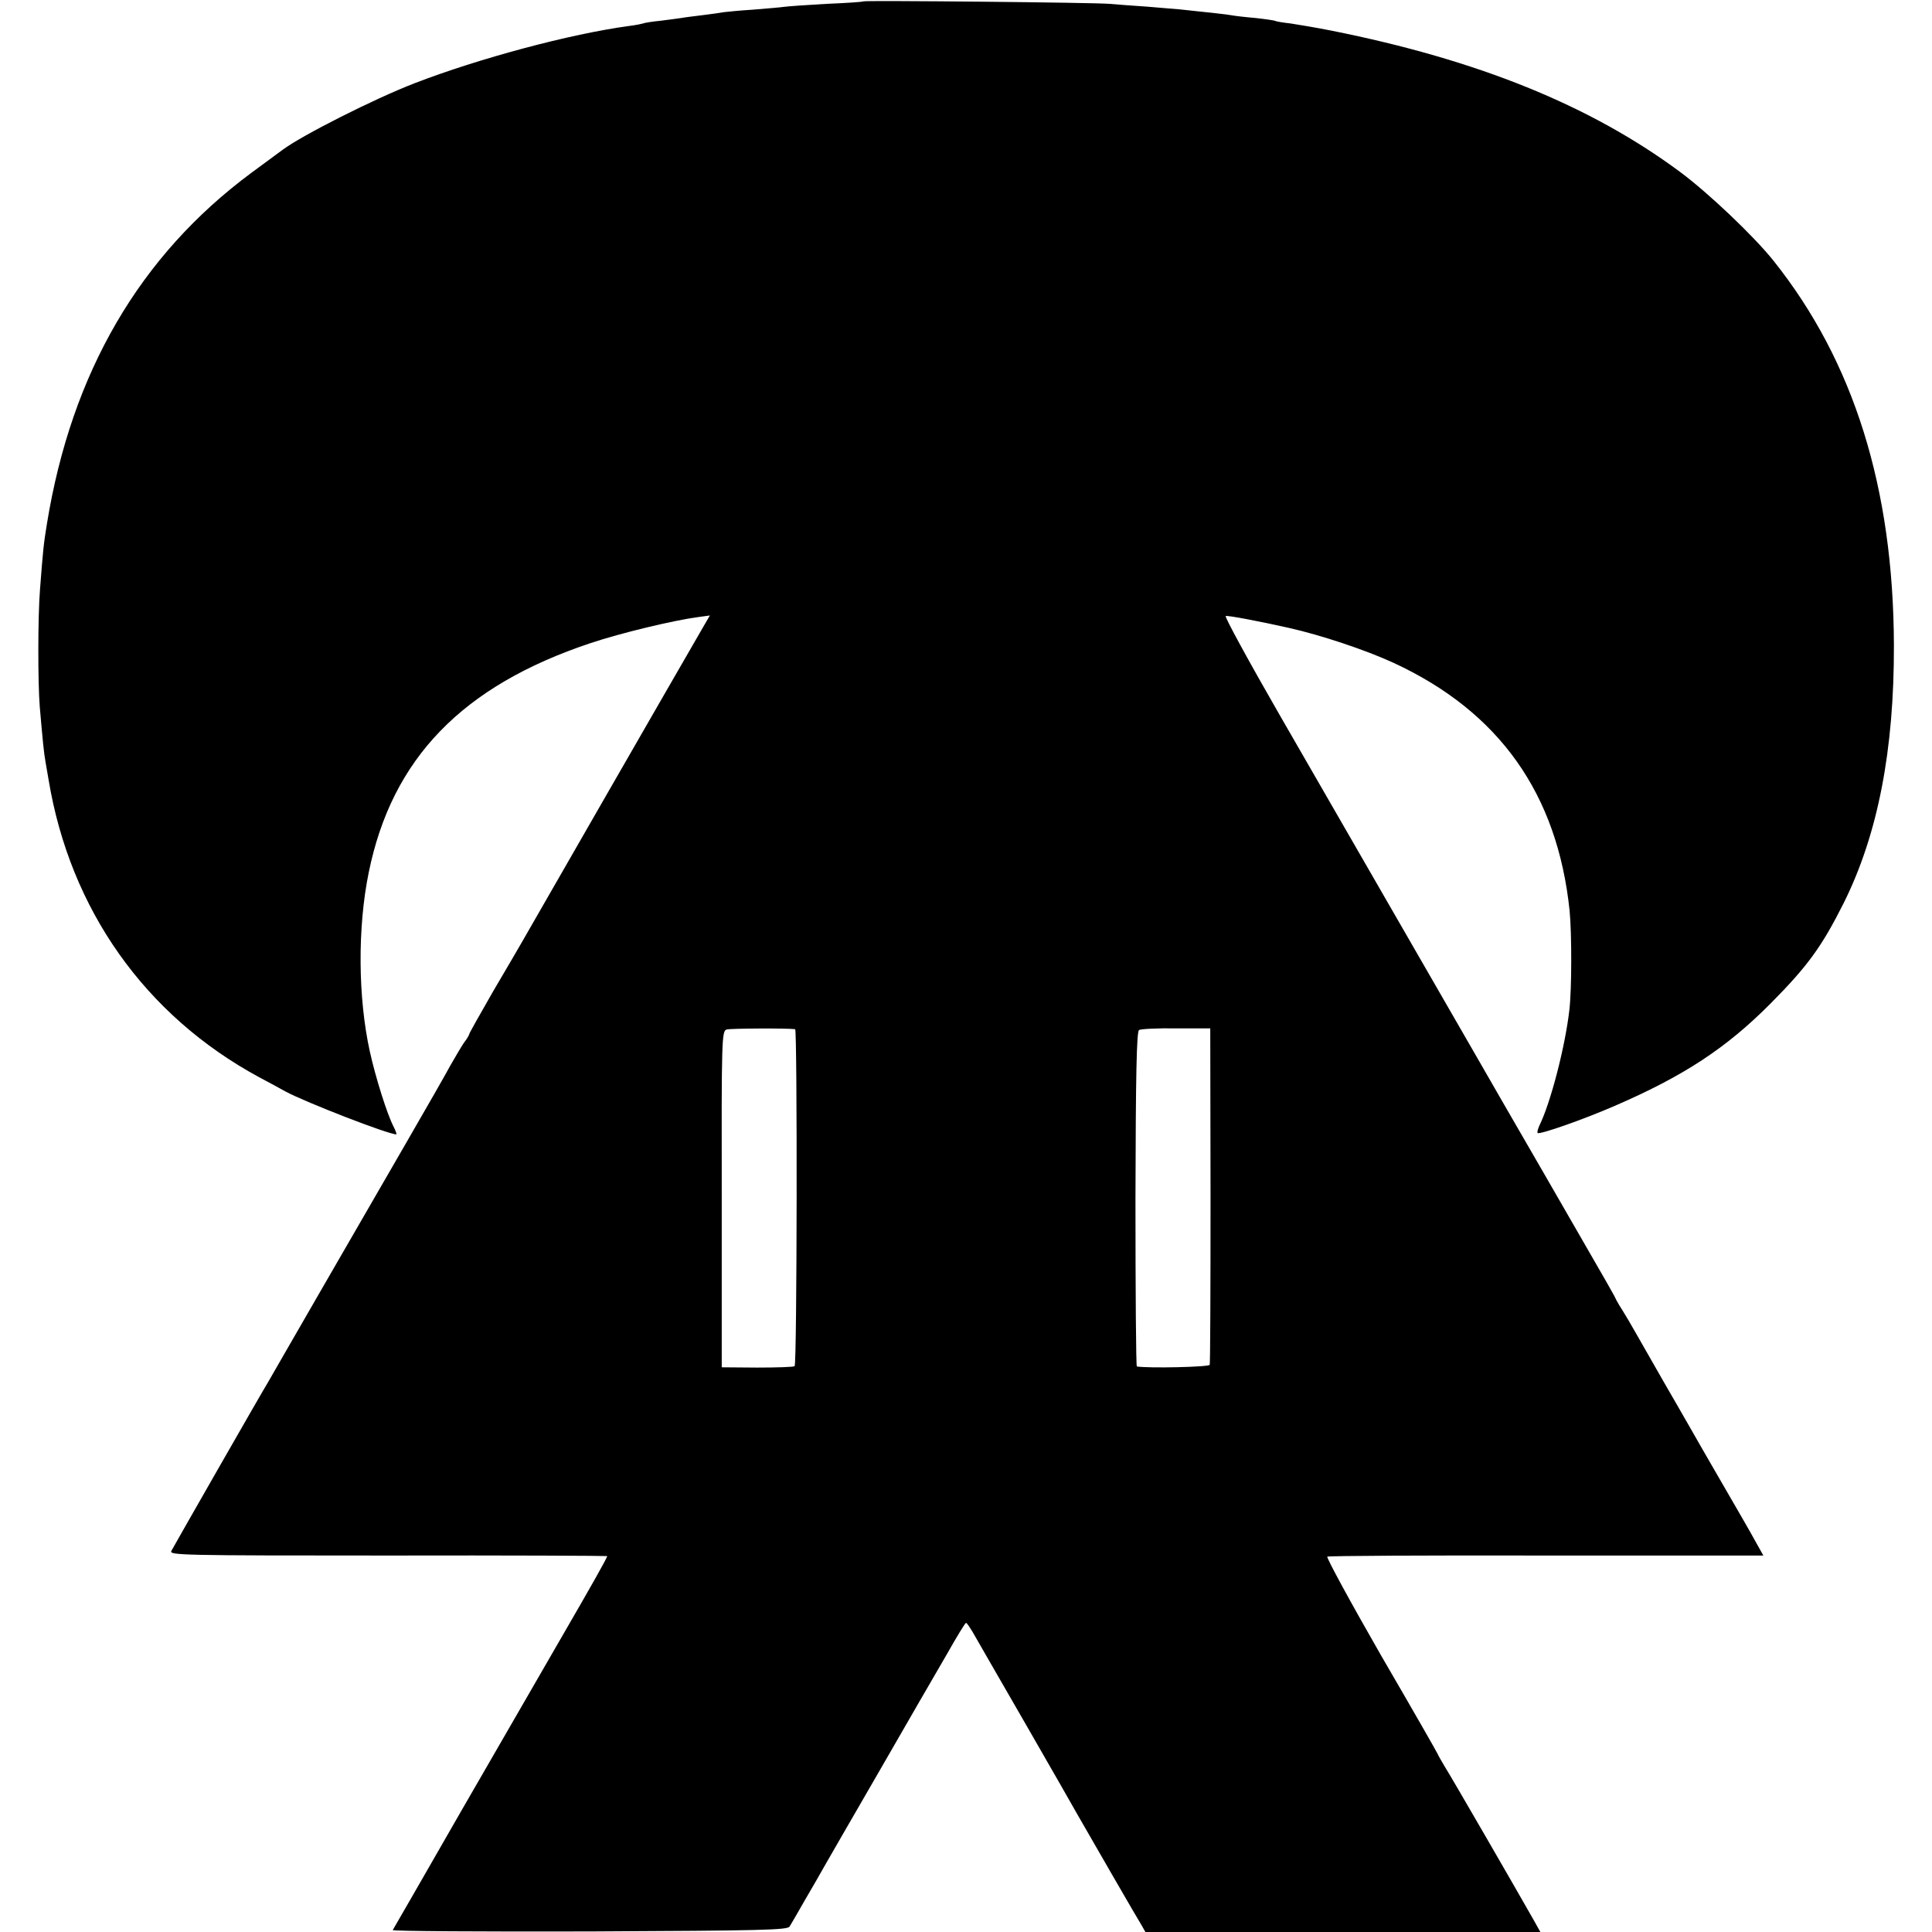
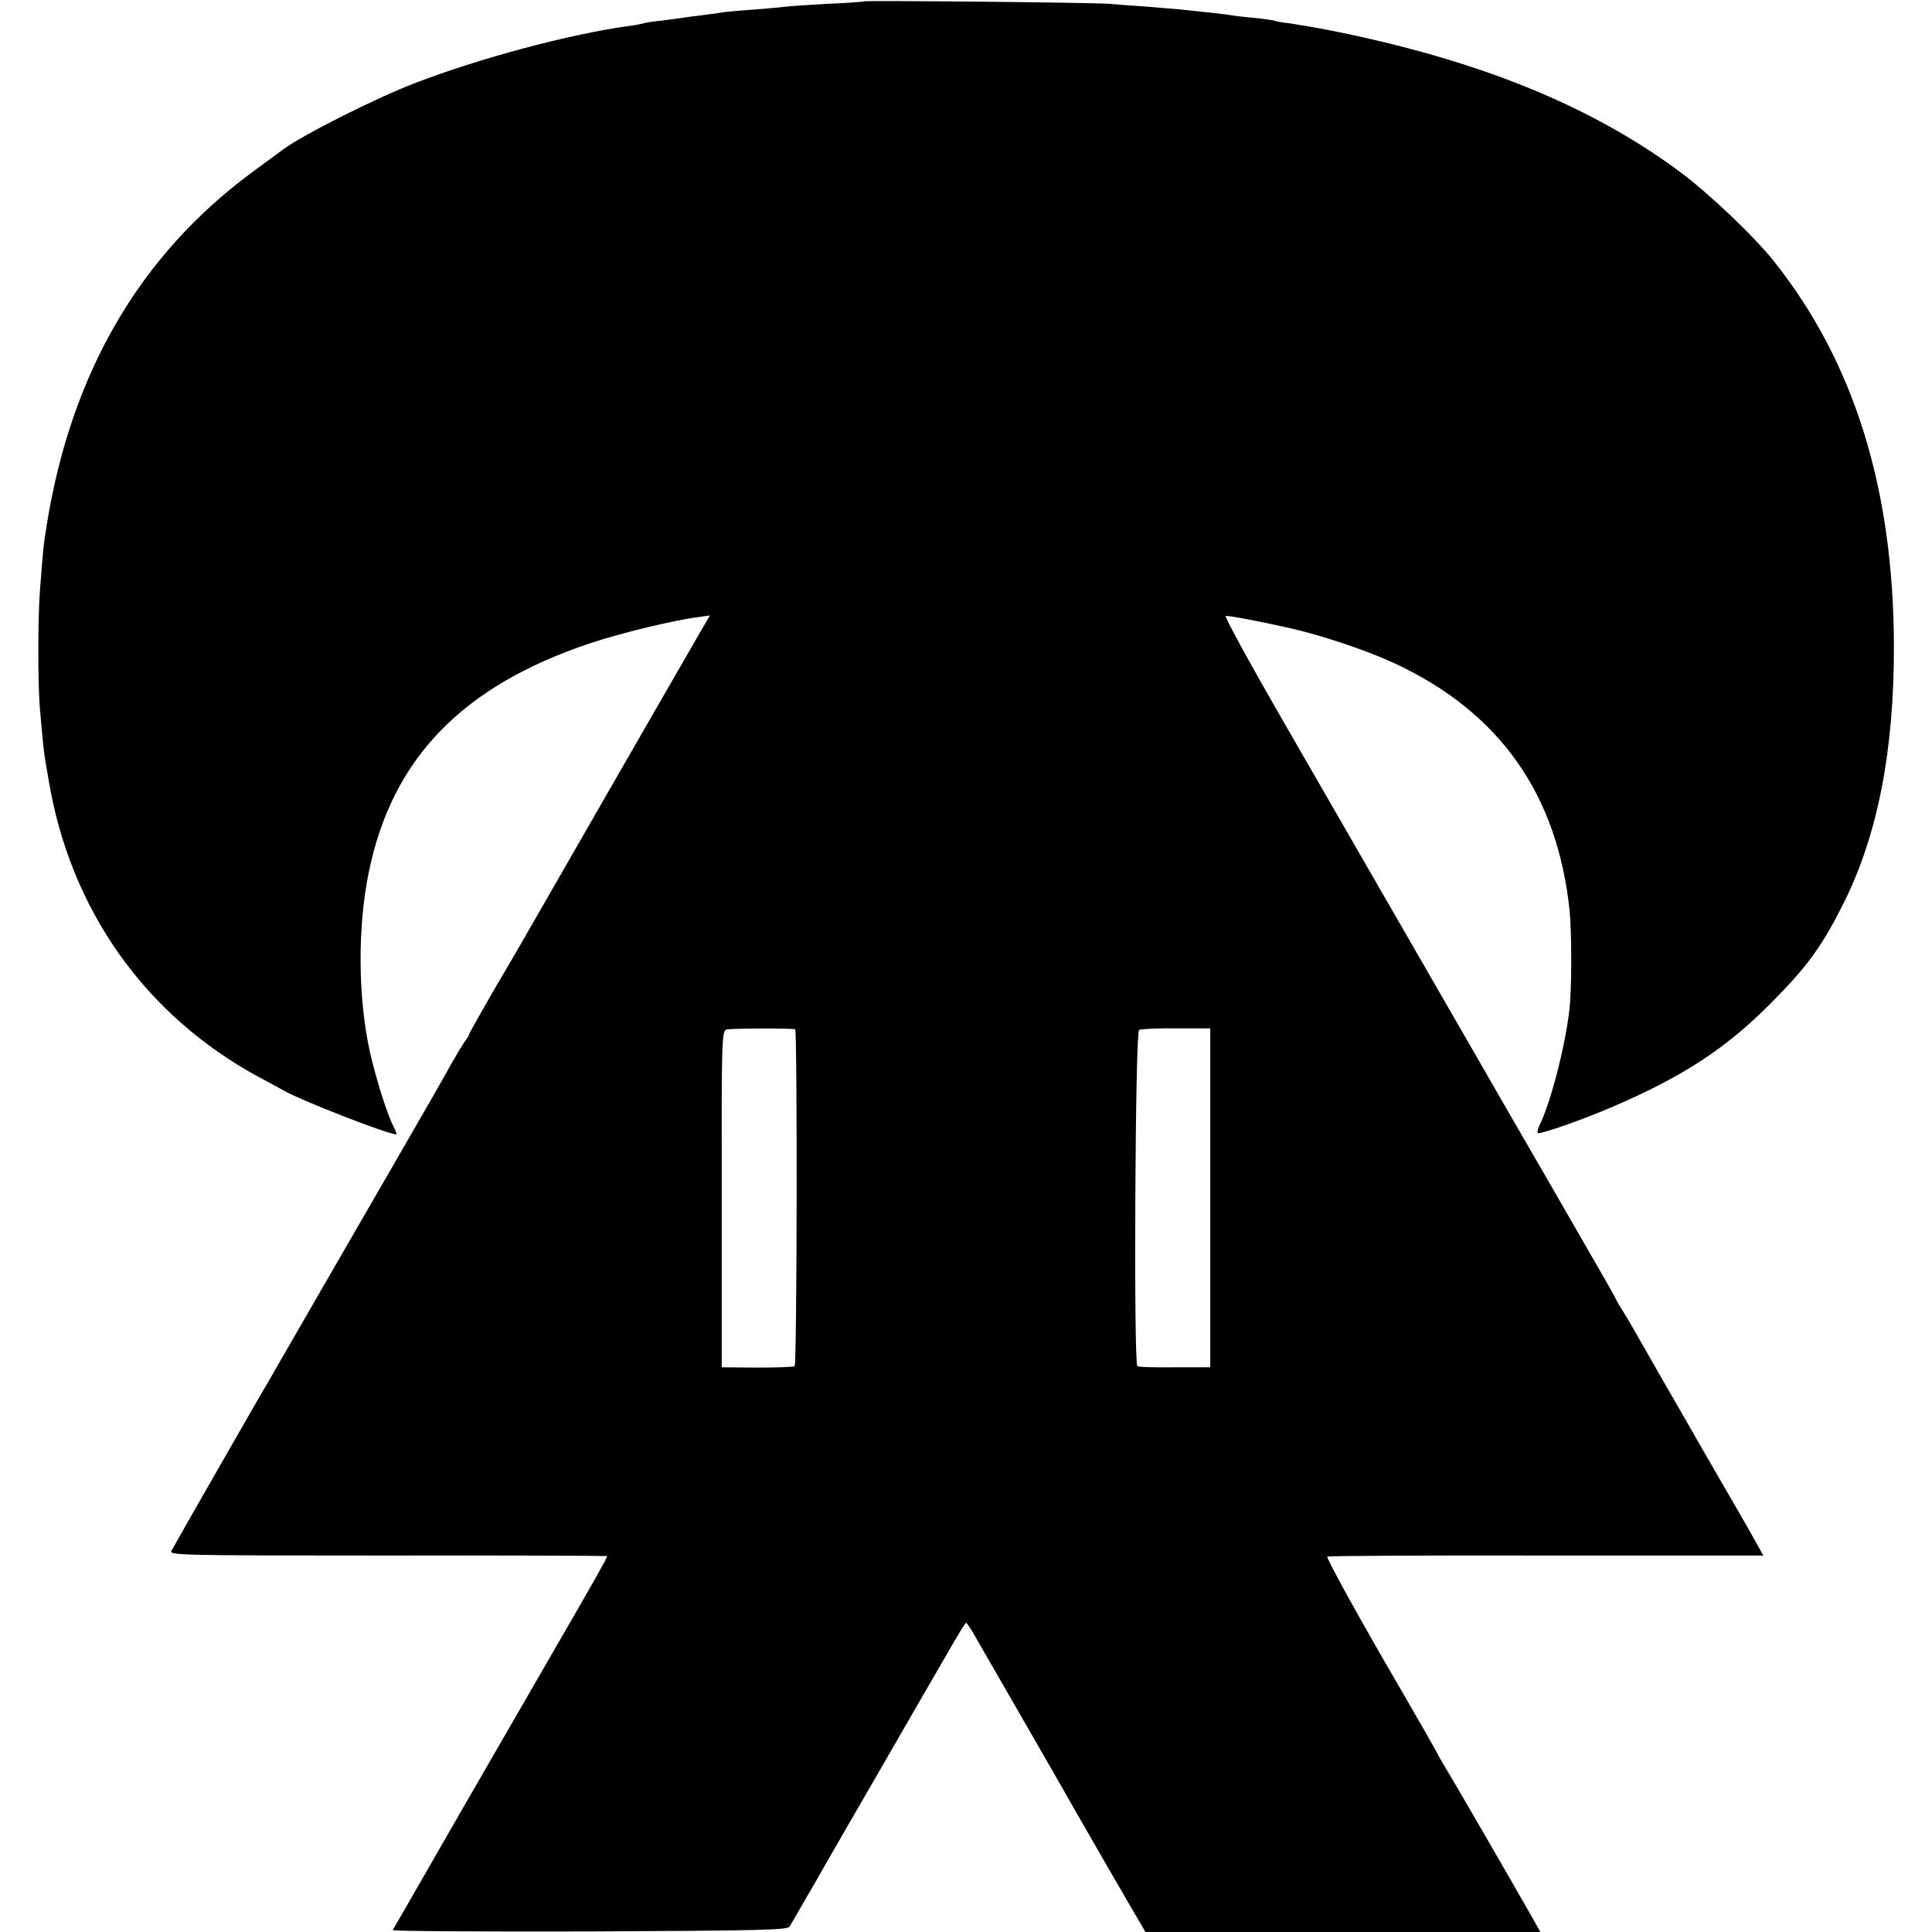
<svg xmlns="http://www.w3.org/2000/svg" version="1.0" width="700pt" height="700pt" viewBox="0 0 700 700" preserveAspectRatio="xMidYMid meet">
  <g transform="translate(0,700) scale(0.1,-0.1)" fill="#000000" stroke="none">
-     <path d="M3128 6995 c-2 -2 -62 -6 -134 -9 -72 -4 -142 -9 -155 -11 -13 -2 -63 -6 -111 -10 -49 -3 -96 -8 -105 -9 -10 -2 -45 -7 -78 -11 -32 -4 -66 -8 -75 -10 -8 -1 -42 -6 -75 -10 -32 -3 -62 -8 -65 -10 -3 -1 -25 -6 -50 -9 -215 -29 -546 -118 -779 -208 -147 -57 -404 -187 -476 -240 -5 -4 -57 -42 -114 -84 -405 -300 -652 -724 -741 -1272 -12 -74 -14 -93 -25 -237 -8 -98 -8 -337 -1 -425 11 -127 15 -168 21 -201 3 -19 8 -47 11 -64 78 -470 349 -854 763 -1078 31 -16 74 -40 96 -52 73 -39 371 -155 401 -155 2 0 -2 12 -10 28 -23 44 -65 177 -86 272 -43 195 -45 449 -4 649 84 413 339 676 804 831 111 37 299 82 388 94 l44 6 -25 -43 c-90 -155 -629 -1093 -654 -1137 -11 -19 -59 -102 -107 -183 -47 -82 -86 -151 -86 -154 0 -3 -8 -17 -19 -31 -10 -15 -32 -52 -49 -82 -16 -30 -87 -154 -157 -275 -70 -121 -210 -364 -312 -540 -101 -176 -189 -327 -193 -335 -16 -25 -339 -590 -349 -609 -9 -16 30 -17 785 -17 437 1 794 -1 794 -2 0 -6 -53 -100 -170 -302 -62 -107 -223 -386 -358 -620 -134 -234 -246 -428 -249 -433 -2 -4 318 -6 713 -5 625 3 718 5 725 18 5 8 30 51 55 95 26 44 58 100 72 125 14 25 105 182 202 350 97 168 205 356 241 417 35 62 66 113 69 113 3 0 13 -15 24 -33 10 -17 95 -166 190 -330 94 -163 179 -312 189 -330 43 -75 221 -384 234 -404 l13 -23 716 0 715 0 -24 43 c-56 99 -302 525 -324 559 -12 21 -23 39 -23 41 0 2 -92 163 -205 357 -112 195 -200 357 -196 360 5 3 363 5 795 4 l785 0 -28 50 c-15 28 -70 123 -121 211 -51 88 -104 180 -118 205 -14 25 -57 99 -95 165 -38 66 -83 145 -100 175 -17 30 -38 66 -47 80 -9 14 -20 32 -24 40 -8 18 -1 6 -260 455 -115 198 -217 376 -228 395 -11 19 -28 49 -38 66 -21 36 -390 677 -691 1199 -114 198 -203 361 -198 363 7 3 127 -20 229 -43 116 -26 278 -80 380 -127 382 -177 593 -474 637 -898 8 -82 8 -286 -1 -360 -15 -132 -68 -336 -108 -417 -6 -13 -9 -25 -7 -28 7 -7 169 50 279 98 252 109 405 210 565 371 136 137 186 207 265 364 124 249 183 554 182 935 -2 569 -145 1027 -436 1392 -71 89 -236 246 -340 323 -324 240 -731 405 -1262 511 -55 11 -122 22 -148 26 -27 3 -51 7 -55 9 -3 2 -37 7 -74 11 -37 3 -77 8 -87 10 -16 3 -63 8 -185 21 -16 1 -70 6 -120 10 -49 3 -110 8 -135 10 -54 5 -887 13 -892 9z m-247 -3724 c8 -1 7 -1215 -2 -1221 -4 -3 -65 -5 -136 -5 l-128 1 0 609 c-1 585 0 610 18 615 14 4 222 5 248 1z m1505 -602 c0 -332 -1 -608 -3 -614 -2 -8 -221 -13 -264 -6 -3 1 -5 273 -5 606 1 446 4 608 13 613 6 4 67 7 135 6 l123 0 1 -605z" />
+     <path d="M3128 6995 c-2 -2 -62 -6 -134 -9 -72 -4 -142 -9 -155 -11 -13 -2 -63 -6 -111 -10 -49 -3 -96 -8 -105 -9 -10 -2 -45 -7 -78 -11 -32 -4 -66 -8 -75 -10 -8 -1 -42 -6 -75 -10 -32 -3 -62 -8 -65 -10 -3 -1 -25 -6 -50 -9 -215 -29 -546 -118 -779 -208 -147 -57 -404 -187 -476 -240 -5 -4 -57 -42 -114 -84 -405 -300 -652 -724 -741 -1272 -12 -74 -14 -93 -25 -237 -8 -98 -8 -337 -1 -425 11 -127 15 -168 21 -201 3 -19 8 -47 11 -64 78 -470 349 -854 763 -1078 31 -16 74 -40 96 -52 73 -39 371 -155 401 -155 2 0 -2 12 -10 28 -23 44 -65 177 -86 272 -43 195 -45 449 -4 649 84 413 339 676 804 831 111 37 299 82 388 94 l44 6 -25 -43 c-90 -155 -629 -1093 -654 -1137 -11 -19 -59 -102 -107 -183 -47 -82 -86 -151 -86 -154 0 -3 -8 -17 -19 -31 -10 -15 -32 -52 -49 -82 -16 -30 -87 -154 -157 -275 -70 -121 -210 -364 -312 -540 -101 -176 -189 -327 -193 -335 -16 -25 -339 -590 -349 -609 -9 -16 30 -17 785 -17 437 1 794 -1 794 -2 0 -6 -53 -100 -170 -302 -62 -107 -223 -386 -358 -620 -134 -234 -246 -428 -249 -433 -2 -4 318 -6 713 -5 625 3 718 5 725 18 5 8 30 51 55 95 26 44 58 100 72 125 14 25 105 182 202 350 97 168 205 356 241 417 35 62 66 113 69 113 3 0 13 -15 24 -33 10 -17 95 -166 190 -330 94 -163 179 -312 189 -330 43 -75 221 -384 234 -404 l13 -23 716 0 715 0 -24 43 c-56 99 -302 525 -324 559 -12 21 -23 39 -23 41 0 2 -92 163 -205 357 -112 195 -200 357 -196 360 5 3 363 5 795 4 l785 0 -28 50 c-15 28 -70 123 -121 211 -51 88 -104 180 -118 205 -14 25 -57 99 -95 165 -38 66 -83 145 -100 175 -17 30 -38 66 -47 80 -9 14 -20 32 -24 40 -8 18 -1 6 -260 455 -115 198 -217 376 -228 395 -11 19 -28 49 -38 66 -21 36 -390 677 -691 1199 -114 198 -203 361 -198 363 7 3 127 -20 229 -43 116 -26 278 -80 380 -127 382 -177 593 -474 637 -898 8 -82 8 -286 -1 -360 -15 -132 -68 -336 -108 -417 -6 -13 -9 -25 -7 -28 7 -7 169 50 279 98 252 109 405 210 565 371 136 137 186 207 265 364 124 249 183 554 182 935 -2 569 -145 1027 -436 1392 -71 89 -236 246 -340 323 -324 240 -731 405 -1262 511 -55 11 -122 22 -148 26 -27 3 -51 7 -55 9 -3 2 -37 7 -74 11 -37 3 -77 8 -87 10 -16 3 -63 8 -185 21 -16 1 -70 6 -120 10 -49 3 -110 8 -135 10 -54 5 -887 13 -892 9z m-247 -3724 c8 -1 7 -1215 -2 -1221 -4 -3 -65 -5 -136 -5 l-128 1 0 609 c-1 585 0 610 18 615 14 4 222 5 248 1z m1504 -611 l0 -614 -128 0 c-71 -1 -132 1 -136 4 -14 9 -8 1210 6 1218 6 4 67 7 135 6 l123 0 0 -614z" />
  </g>
</svg>
